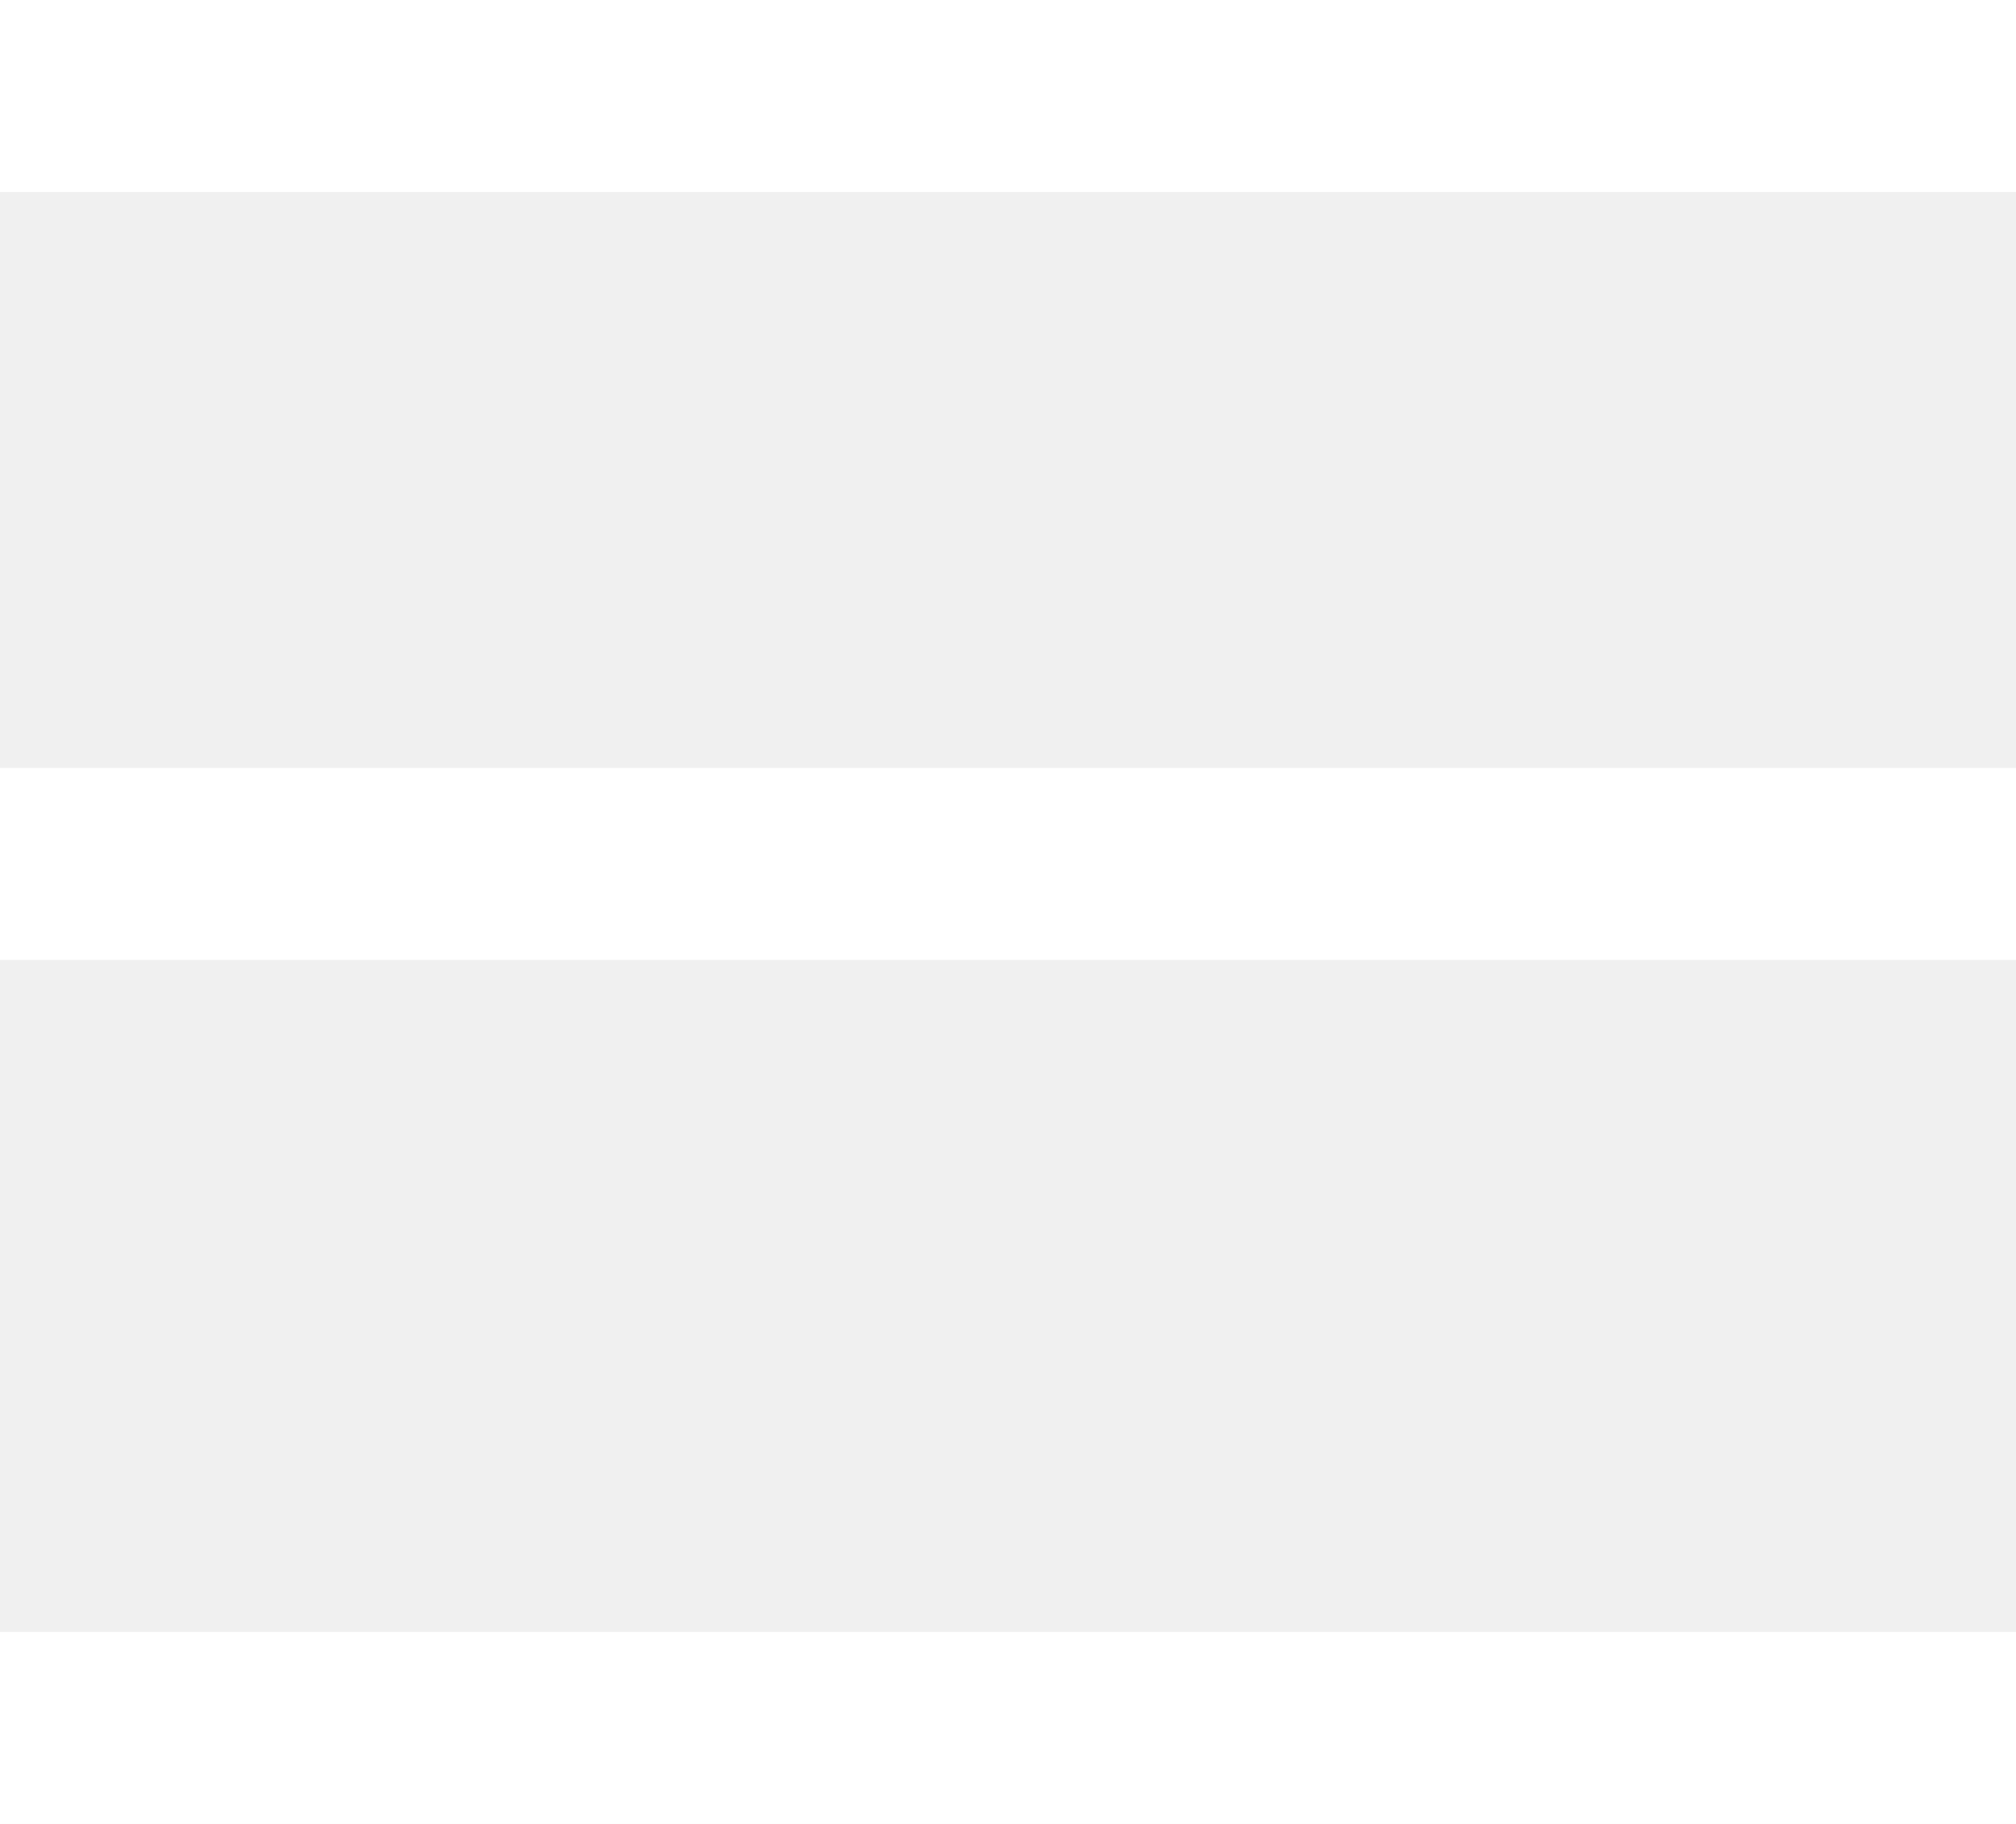
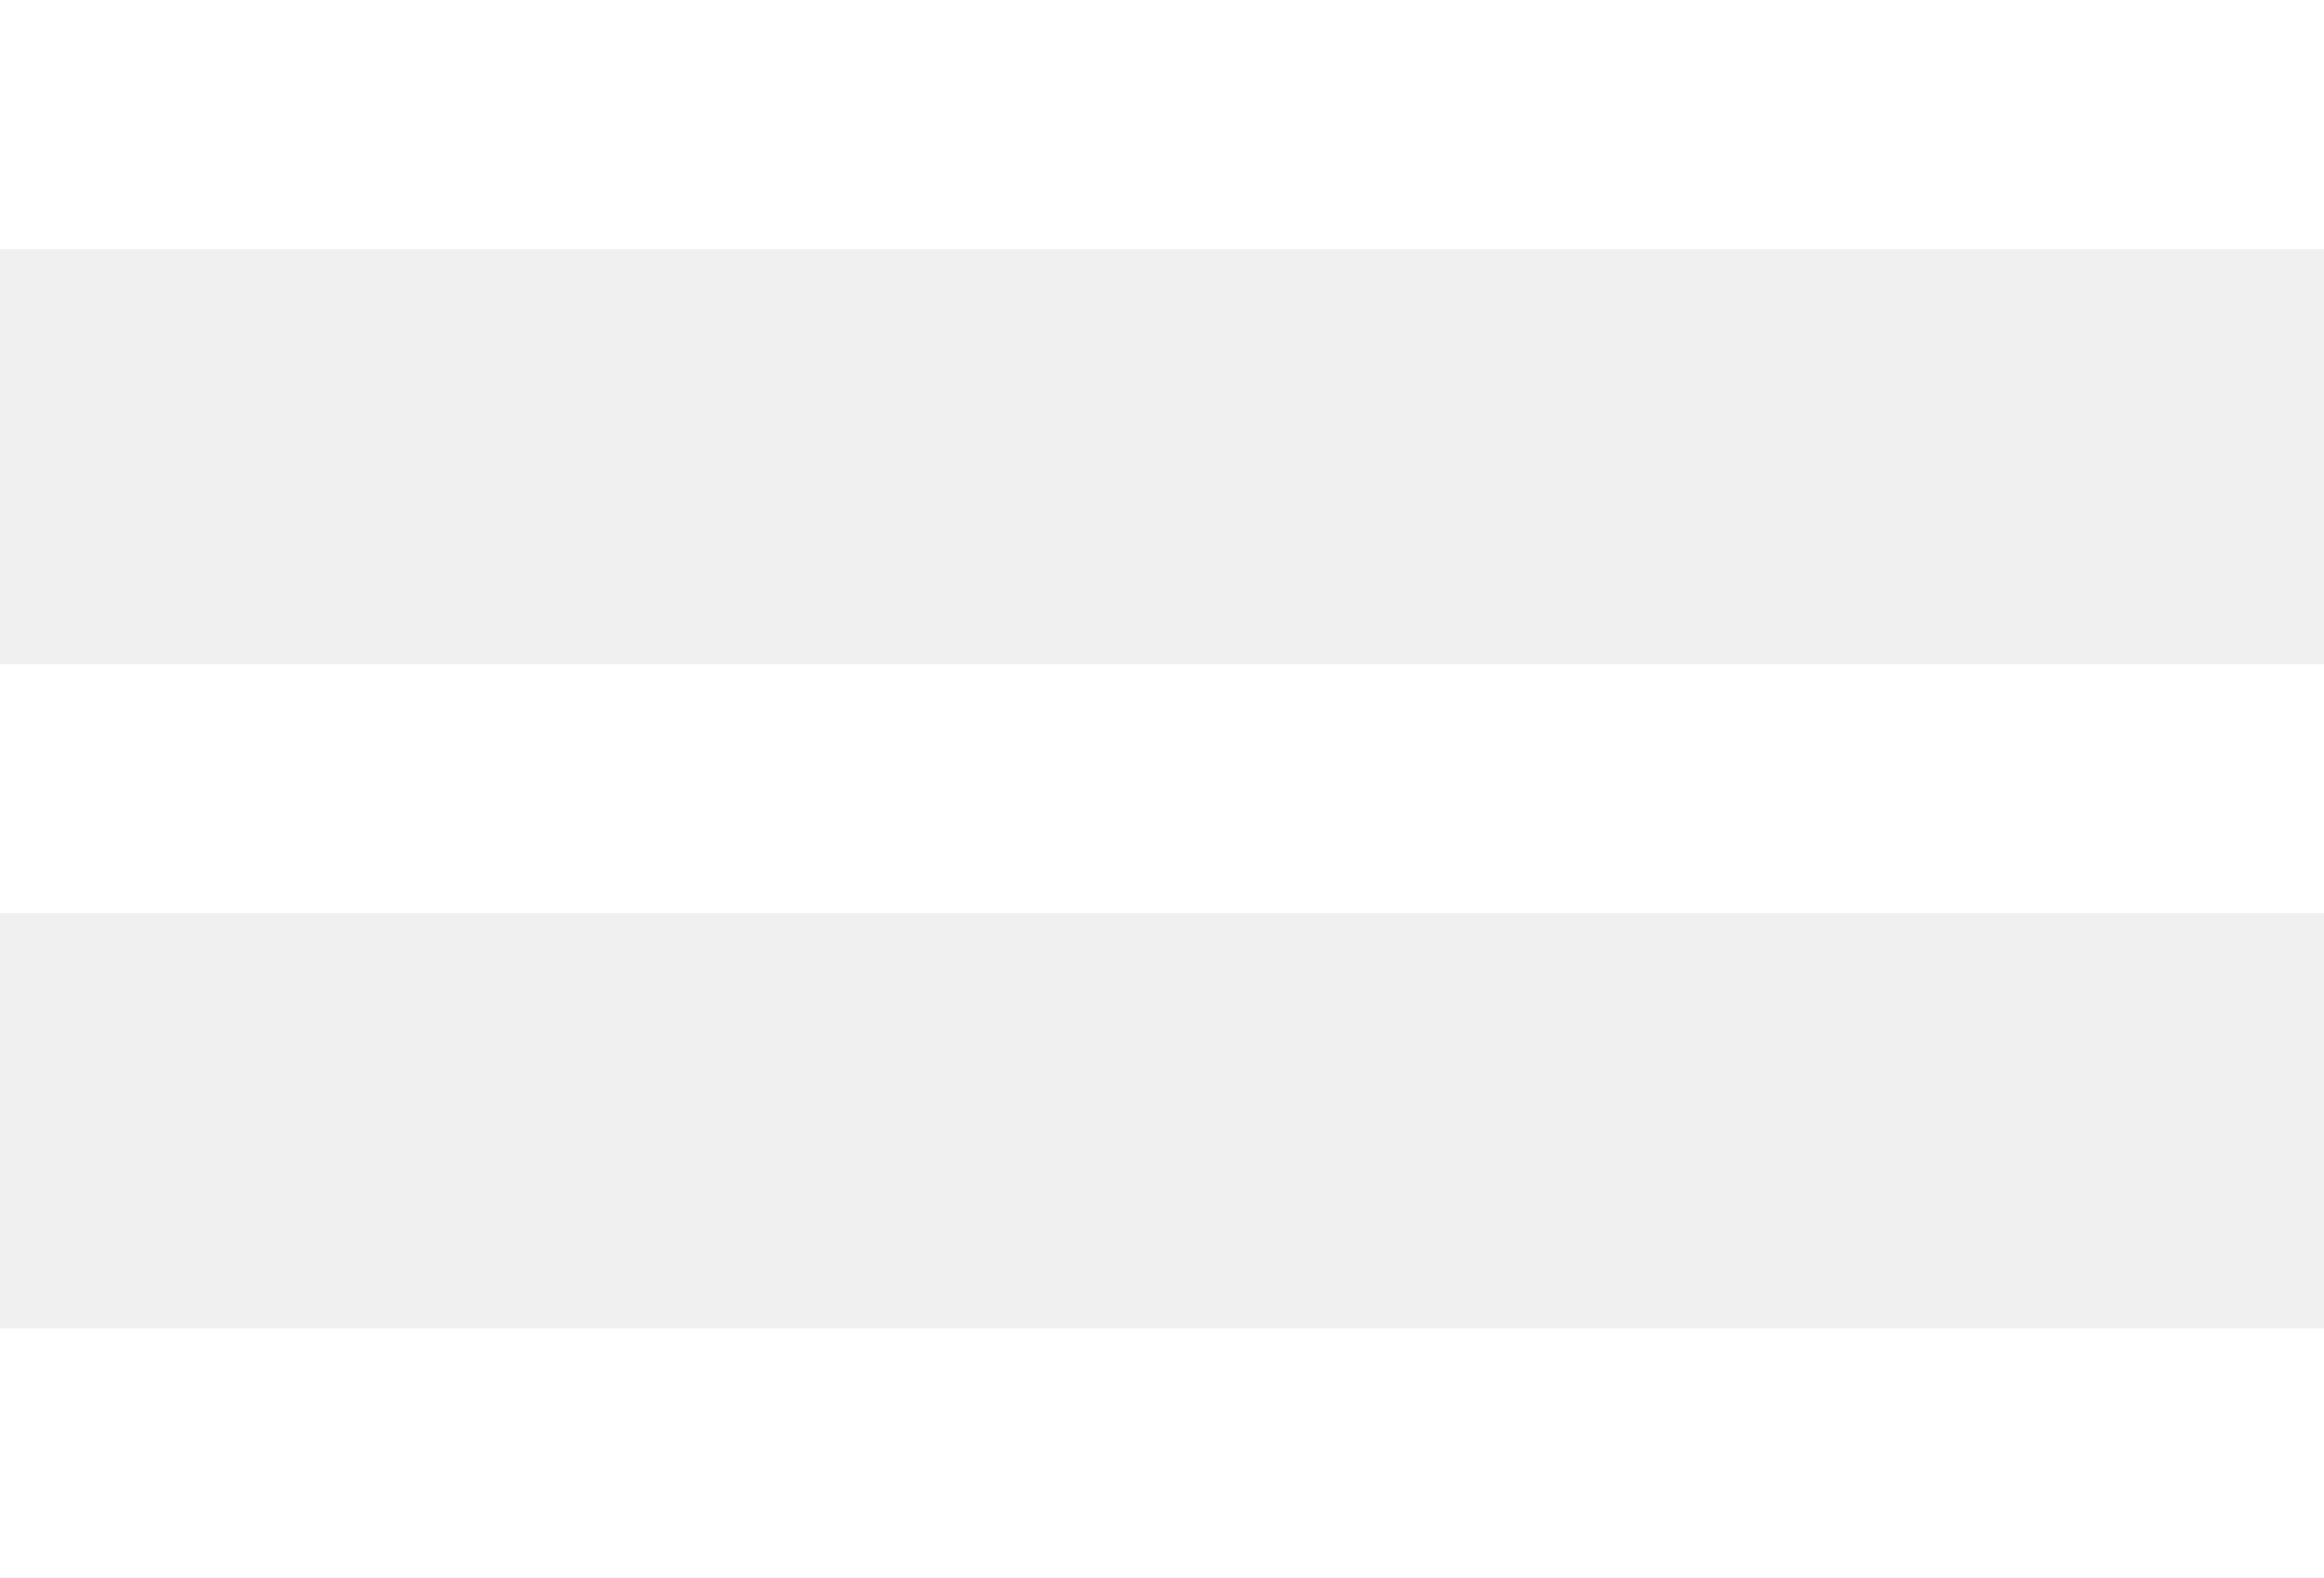
- <svg xmlns="http://www.w3.org/2000/svg" width="21" height="19" viewBox="0 0 21 19" fill="none">
-   <line y1="1" x2="21" y2="1" stroke="white" stroke-width="2" />
-   <line y1="9" x2="21" y2="9" stroke="white" stroke-width="2" />
-   <line y1="18" x2="21" y2="18" stroke="white" stroke-width="2" />
+ <svg xmlns="http://www.w3.org/2000/svg" width="28" height="19" viewBox="0 0 28 19" fill="none">
+   <line y1="1.5" x2="28" y2="1.5" stroke="white" stroke-width="3" />
+   <line y1="9.5" x2="28" y2="9.5" stroke="white" stroke-width="3" />
+   <line y1="17.5" x2="28" y2="17.5" stroke="white" stroke-width="3" />
</svg>
